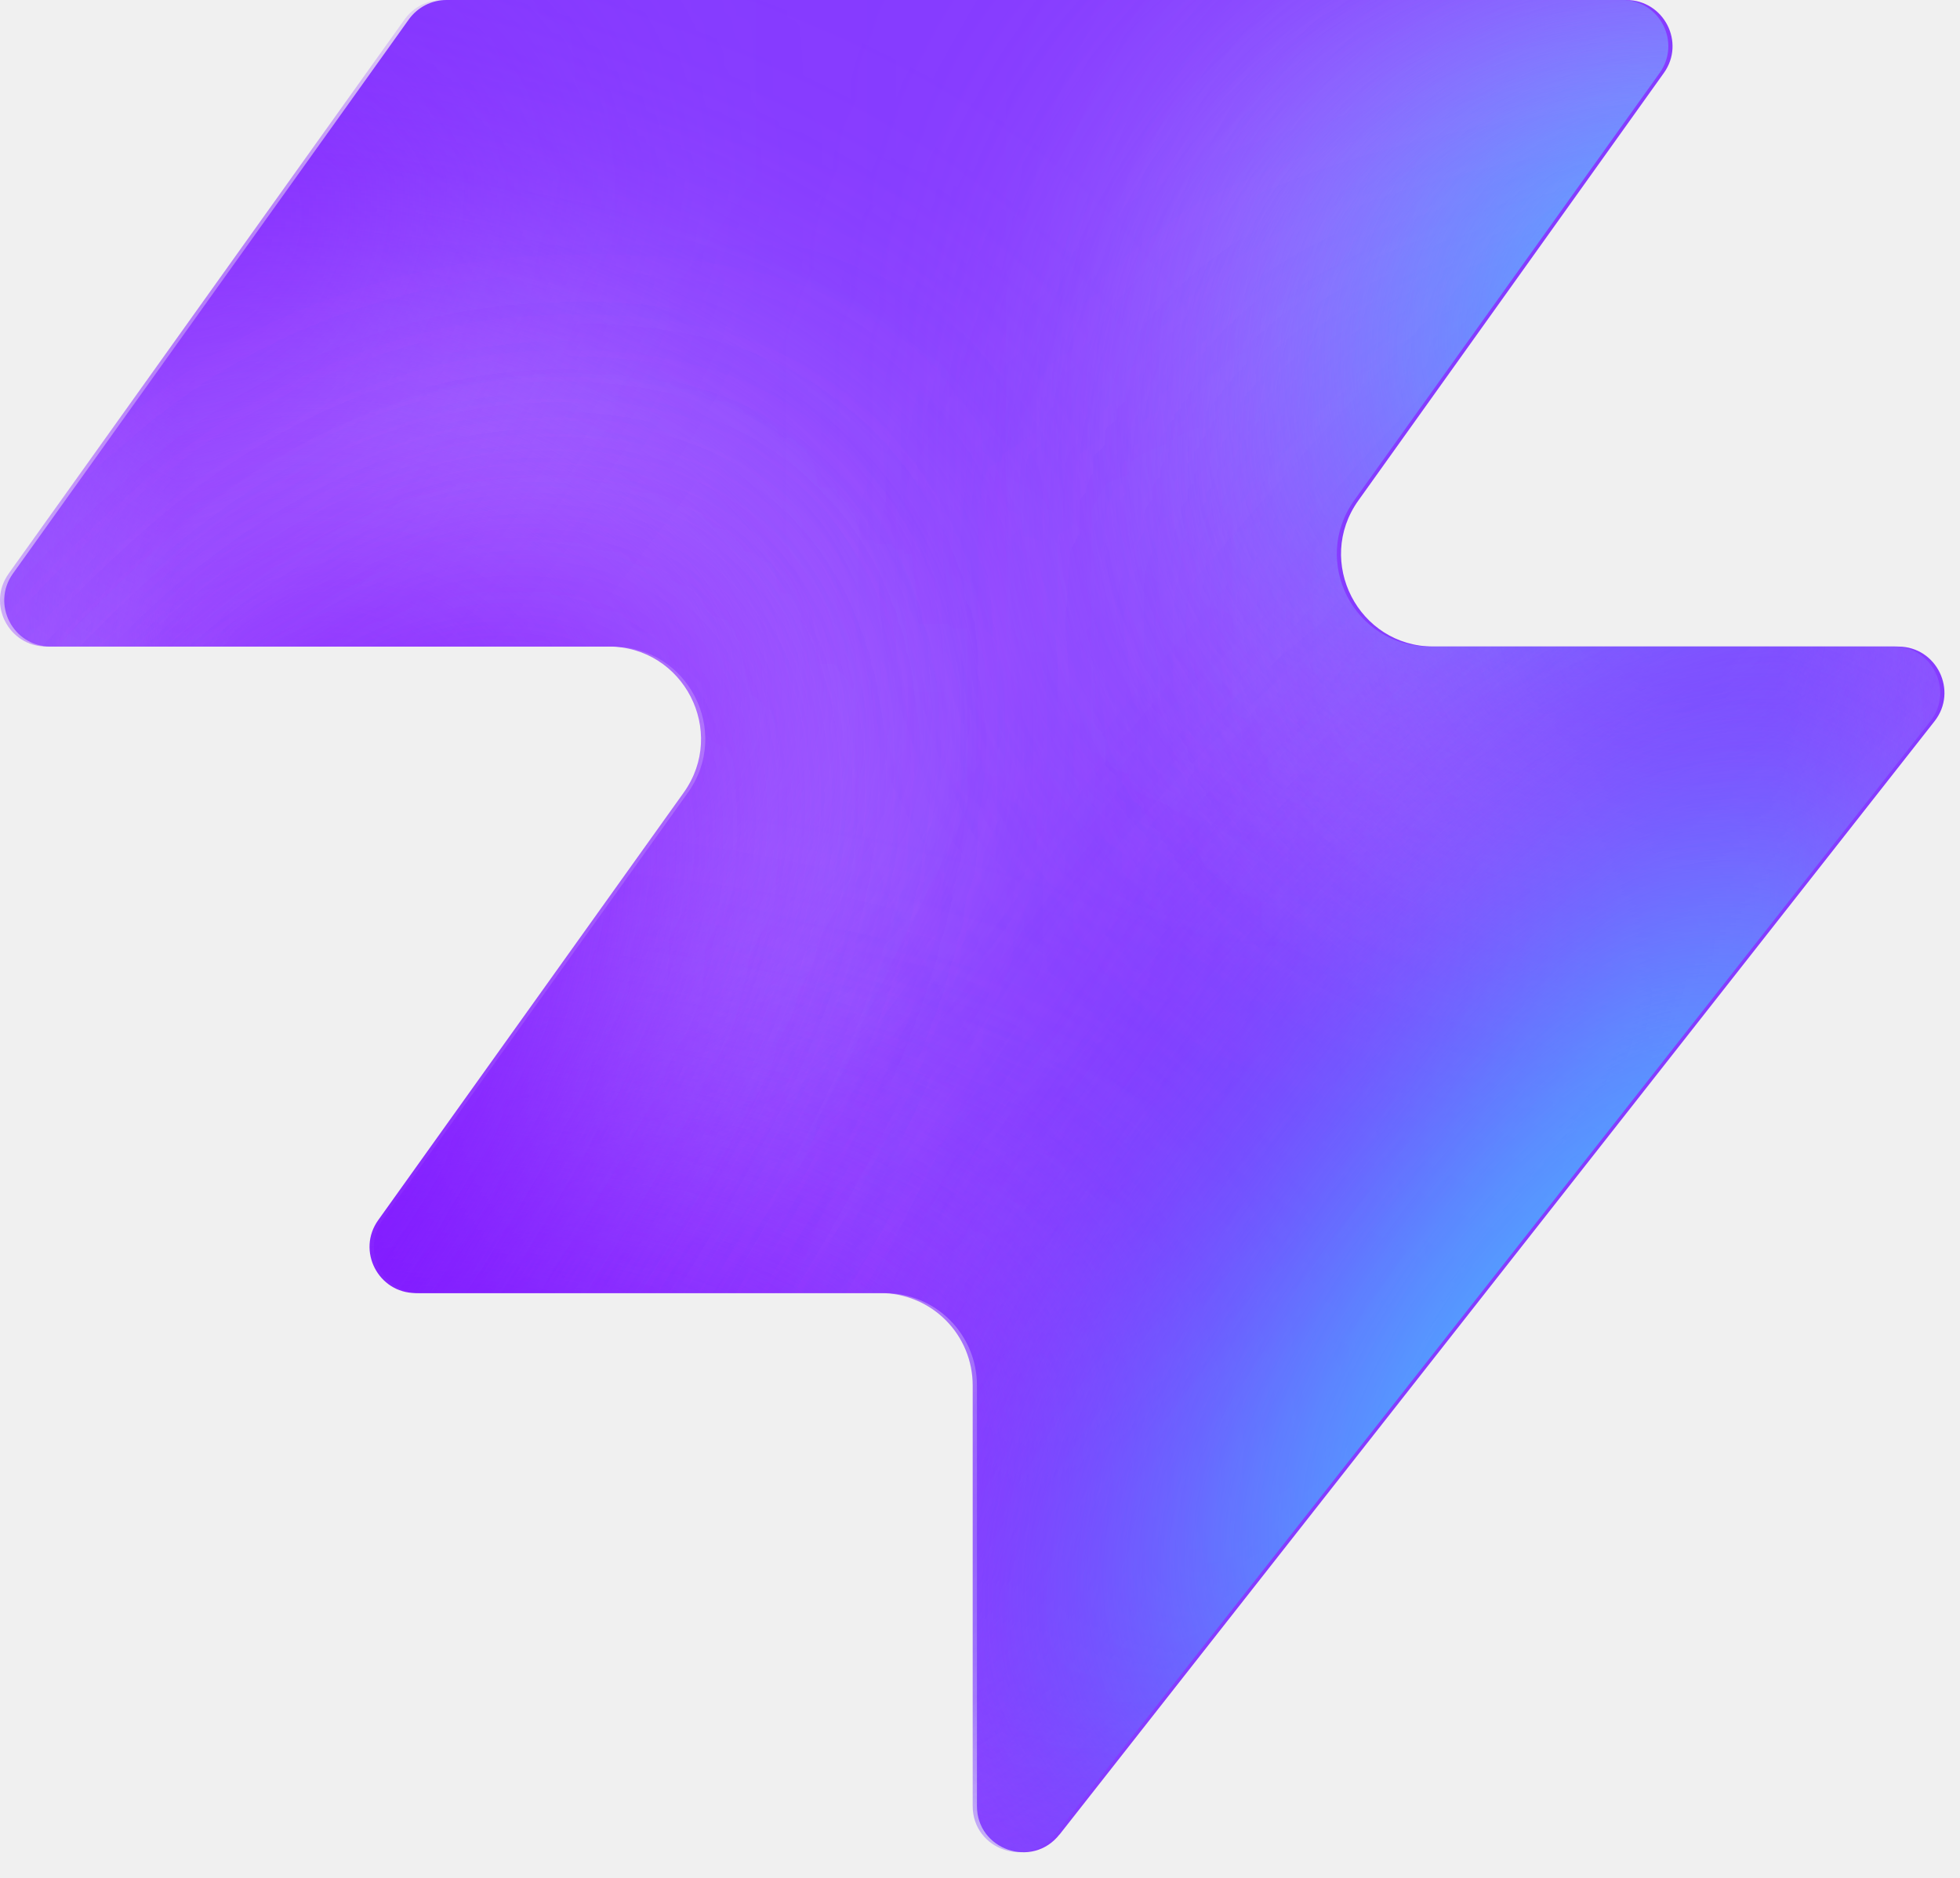
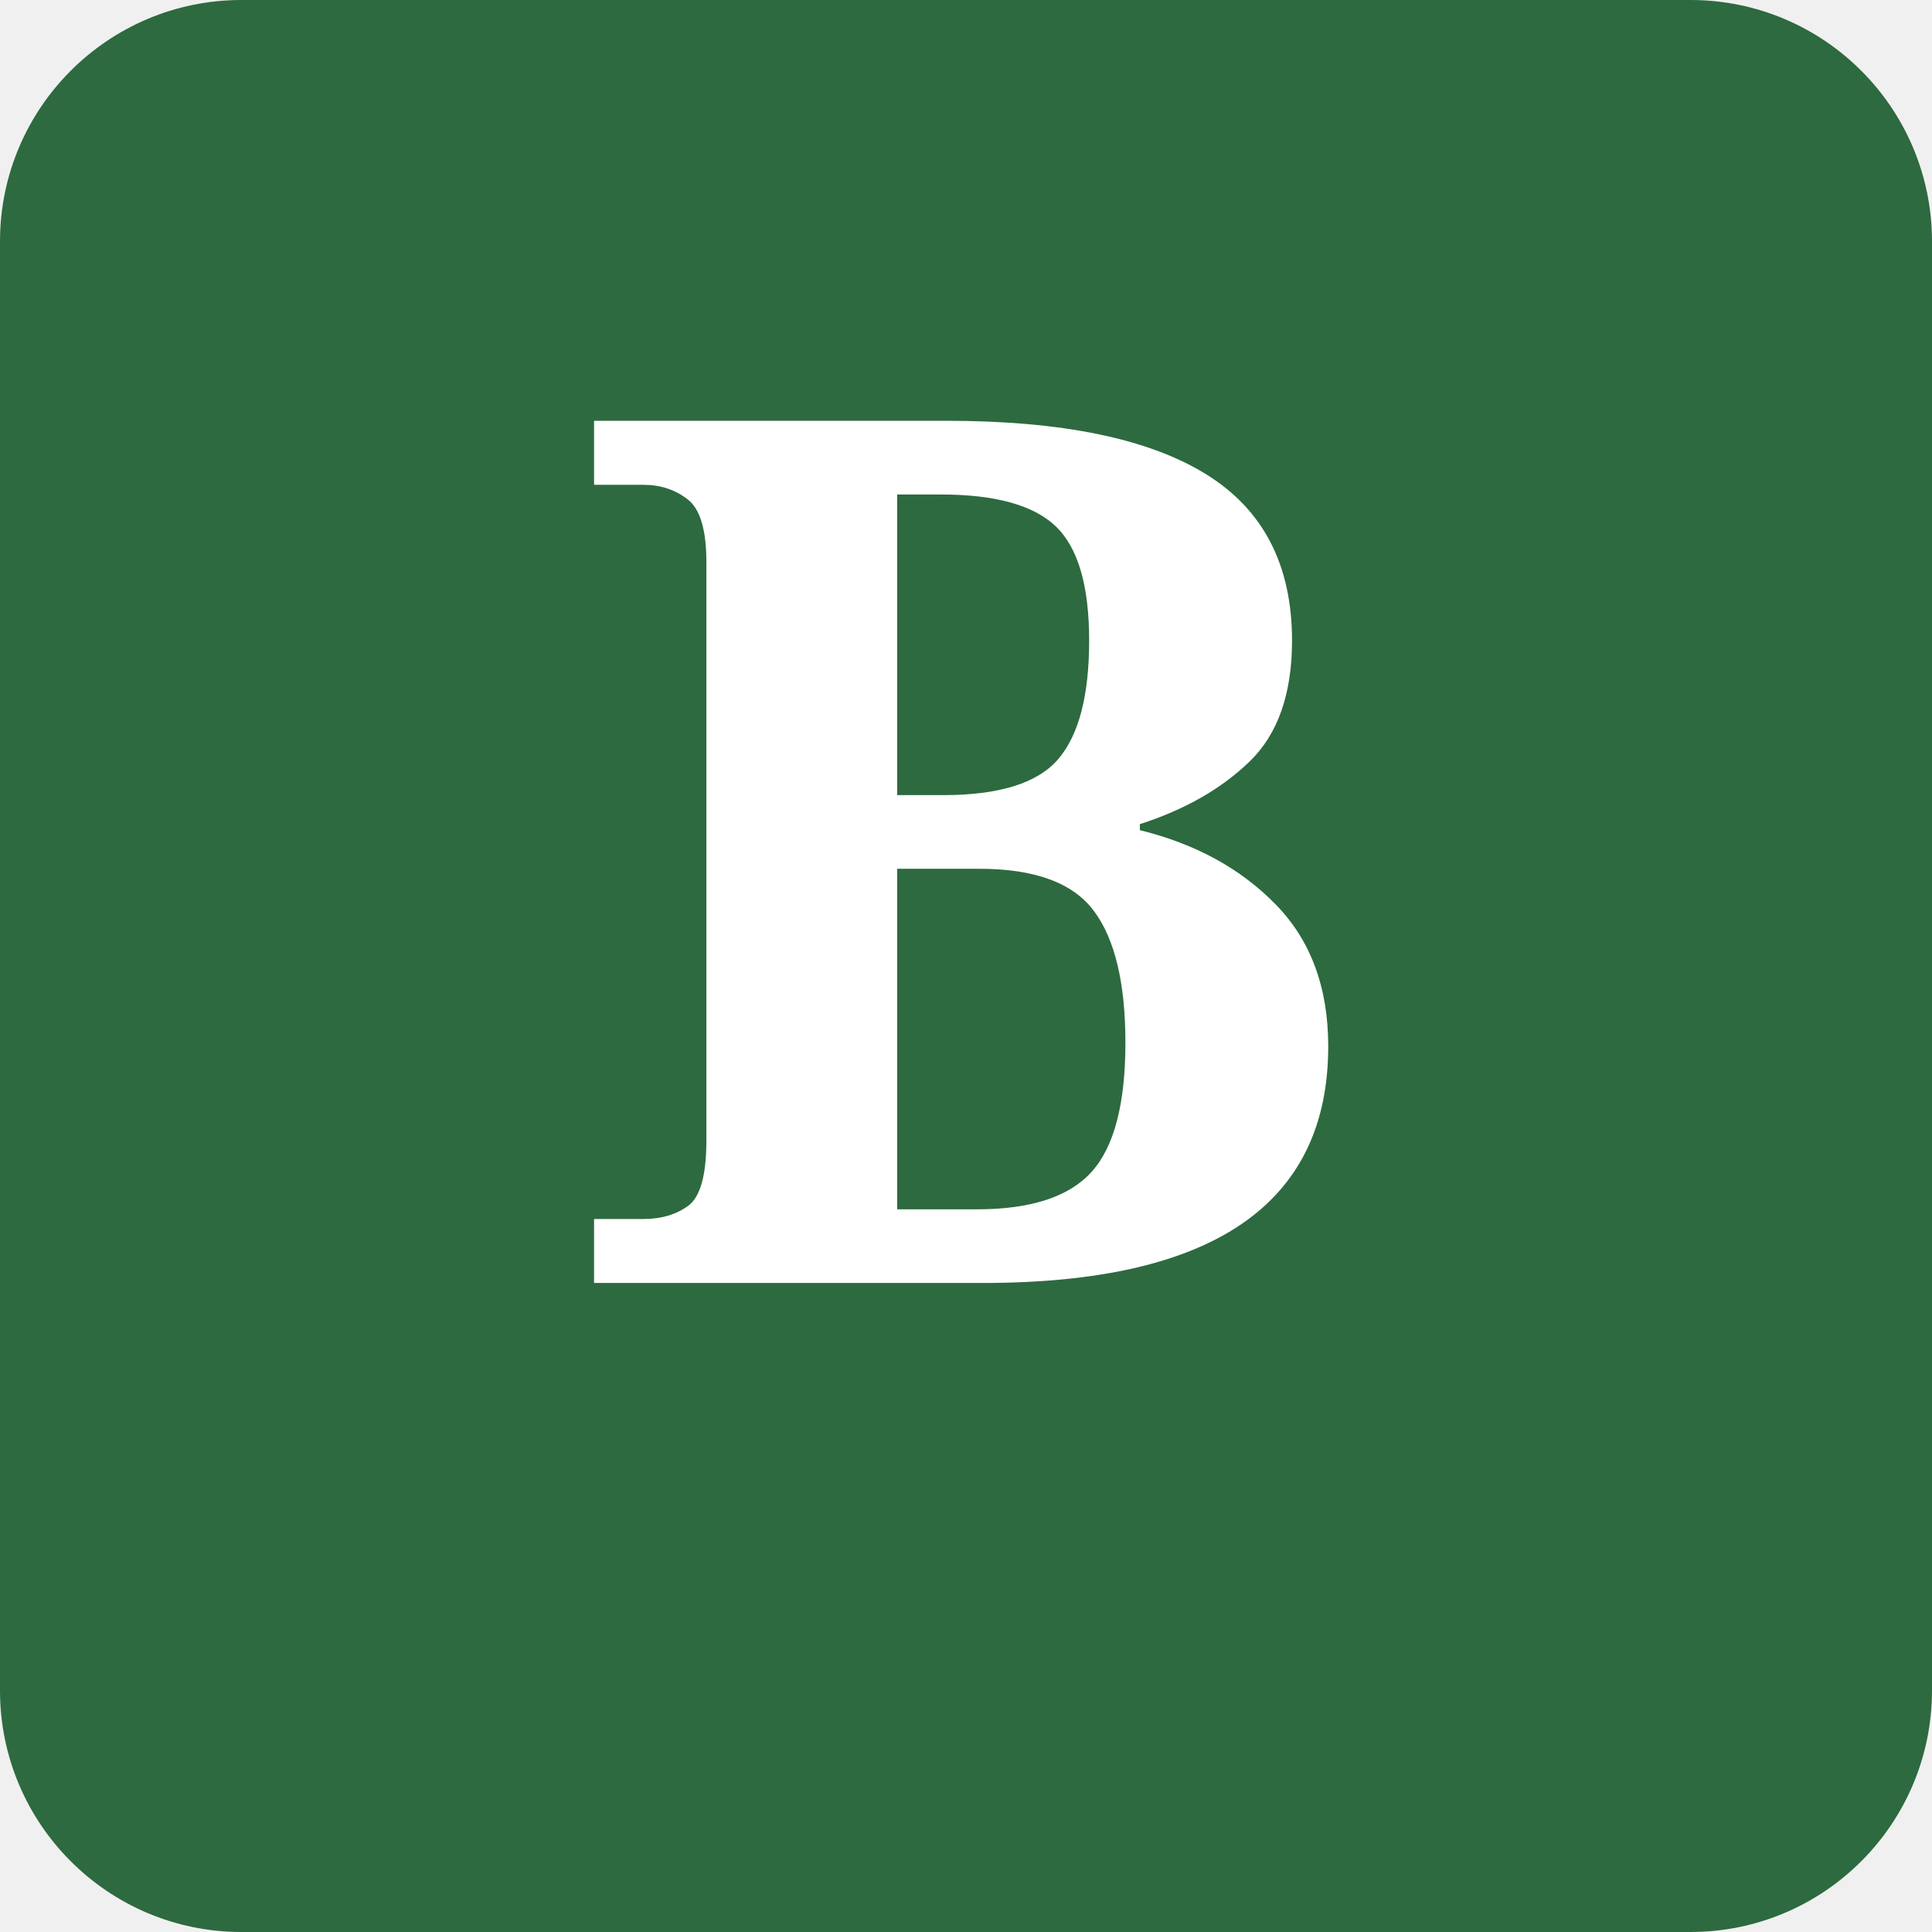
- <svg xmlns="http://www.w3.org/2000/svg" width="48" height="46" fill="none" viewBox="0 0 48 46">
-   <path fill="#863bff" d="M25.946 44.938c-.664.845-2.021.375-2.021-.698V33.937a2.26 2.26 0 0 0-2.262-2.262H10.287c-.92 0-1.456-1.04-.92-1.788l7.48-10.471c1.07-1.497 0-3.578-1.842-3.578H1.237c-.92 0-1.456-1.04-.92-1.788L10.013.474c.214-.297.556-.474.92-.474h28.894c.92 0 1.456 1.04.92 1.788l-7.48 10.471c-1.07 1.498 0 3.579 1.842 3.579h11.377c.943 0 1.473 1.088.89 1.83L25.947 44.94z" style="fill:#863bff;fill:color(display-p3 .525 .23 1);fill-opacity:1" />
-   <mask id="a" width="48" height="46" x="0" y="0" maskUnits="userSpaceOnUse" style="mask-type:alpha">
-     <path fill="#000" d="M25.842 44.938c-.664.844-2.021.375-2.021-.698V33.937a2.26 2.26 0 0 0-2.262-2.262H10.183c-.92 0-1.456-1.04-.92-1.788l7.48-10.471c1.07-1.498 0-3.579-1.842-3.579H1.133c-.92 0-1.456-1.04-.92-1.787L9.91.473c.214-.297.556-.474.92-.474h28.894c.92 0 1.456 1.04.92 1.788l-7.48 10.471c-1.07 1.498 0 3.578 1.842 3.578h11.377c.943 0 1.473 1.088.89 1.832L25.843 44.94z" style="fill:#000;fill-opacity:1" />
-   </mask>
-   <g mask="url(#a)">
-     <g filter="url(#b)">
-       <ellipse cx="5.508" cy="14.704" fill="#ede6ff" rx="5.508" ry="14.704" style="fill:#ede6ff;fill:color(display-p3 .927 .903 1);fill-opacity:1" transform="matrix(.00324 1 1 -.00324 -4.47 31.516)" />
-     </g>
-     <g filter="url(#c)">
-       <ellipse cx="10.399" cy="29.851" fill="#ede6ff" rx="10.399" ry="29.851" style="fill:#ede6ff;fill:color(display-p3 .927 .903 1);fill-opacity:1" transform="matrix(.00324 1 1 -.00324 -39.328 7.883)" />
-     </g>
-     <g filter="url(#d)">
-       <ellipse cx="5.508" cy="30.487" fill="#7e14ff" rx="5.508" ry="30.487" style="fill:#7e14ff;fill:color(display-p3 .492 .077 1);fill-opacity:1" transform="rotate(89.814 -25.913 -14.639)scale(1 -1)" />
-     </g>
-     <g filter="url(#e)">
-       <ellipse cx="5.508" cy="30.599" fill="#7e14ff" rx="5.508" ry="30.599" style="fill:#7e14ff;fill:color(display-p3 .492 .077 1);fill-opacity:1" transform="rotate(89.814 -32.644 -3.334)scale(1 -1)" />
-     </g>
-     <g filter="url(#f)">
-       <ellipse cx="5.508" cy="30.599" fill="#7e14ff" rx="5.508" ry="30.599" style="fill:#7e14ff;fill:color(display-p3 .492 .077 1);fill-opacity:1" transform="matrix(.00324 1 1 -.00324 -34.34 30.47)" />
-     </g>
-     <g filter="url(#g)">
-       <ellipse cx="14.072" cy="22.078" fill="#ede6ff" rx="14.072" ry="22.078" style="fill:#ede6ff;fill:color(display-p3 .927 .903 1);fill-opacity:1" transform="rotate(93.35 24.506 48.493)scale(-1 1)" />
-     </g>
-     <g filter="url(#h)">
-       <ellipse cx="3.47" cy="21.501" fill="#7e14ff" rx="3.47" ry="21.501" style="fill:#7e14ff;fill:color(display-p3 .492 .077 1);fill-opacity:1" transform="rotate(89.009 28.708 47.59)scale(-1 1)" />
-     </g>
-     <g filter="url(#i)">
-       <ellipse cx="3.47" cy="21.501" fill="#7e14ff" rx="3.47" ry="21.501" style="fill:#7e14ff;fill:color(display-p3 .492 .077 1);fill-opacity:1" transform="rotate(89.009 28.708 47.59)scale(-1 1)" />
-     </g>
-     <g filter="url(#j)">
-       <ellipse cx=".387" cy="8.972" fill="#7e14ff" rx="4.407" ry="29.108" style="fill:#7e14ff;fill:color(display-p3 .492 .077 1);fill-opacity:1" transform="rotate(39.51 .387 8.972)" />
-     </g>
-     <g filter="url(#k)">
-       <ellipse cx="47.523" cy="-6.092" fill="#7e14ff" rx="4.407" ry="29.108" style="fill:#7e14ff;fill:color(display-p3 .492 .077 1);fill-opacity:1" transform="rotate(37.892 47.523 -6.092)" />
-     </g>
-     <g filter="url(#l)">
-       <ellipse cx="41.412" cy="6.333" fill="#47bfff" rx="5.971" ry="9.665" style="fill:#47bfff;fill:color(display-p3 .28 .748 1);fill-opacity:1" transform="rotate(37.892 41.412 6.333)" />
-     </g>
-     <g filter="url(#m)">
-       <ellipse cx="-1.879" cy="38.332" fill="#7e14ff" rx="4.407" ry="29.108" style="fill:#7e14ff;fill:color(display-p3 .492 .077 1);fill-opacity:1" transform="rotate(37.892 -1.88 38.332)" />
-     </g>
-     <g filter="url(#n)">
-       <ellipse cx="-1.879" cy="38.332" fill="#7e14ff" rx="4.407" ry="29.108" style="fill:#7e14ff;fill:color(display-p3 .492 .077 1);fill-opacity:1" transform="rotate(37.892 -1.88 38.332)" />
-     </g>
-     <g filter="url(#o)">
-       <ellipse cx="35.651" cy="29.907" fill="#7e14ff" rx="4.407" ry="29.108" style="fill:#7e14ff;fill:color(display-p3 .492 .077 1);fill-opacity:1" transform="rotate(37.892 35.651 29.907)" />
-     </g>
-     <g filter="url(#p)">
-       <ellipse cx="38.418" cy="32.4" fill="#47bfff" rx="5.971" ry="15.297" style="fill:#47bfff;fill:color(display-p3 .28 .748 1);fill-opacity:1" transform="rotate(37.892 38.418 32.4)" />
-     </g>
-   </g>
-   <defs>
-     <filter id="b" width="60.045" height="41.654" x="-19.77" y="16.149" color-interpolation-filters="sRGB" filterUnits="userSpaceOnUse">
-       <feFlood flood-opacity="0" result="BackgroundImageFix" />
-       <feBlend in="SourceGraphic" in2="BackgroundImageFix" result="shape" />
-       <feGaussianBlur result="effect1_foregroundBlur_2002_17158" stdDeviation="7.659" />
-     </filter>
-     <filter id="c" width="90.34" height="51.437" x="-54.613" y="-7.533" color-interpolation-filters="sRGB" filterUnits="userSpaceOnUse">
-       <feFlood flood-opacity="0" result="BackgroundImageFix" />
-       <feBlend in="SourceGraphic" in2="BackgroundImageFix" result="shape" />
-       <feGaussianBlur result="effect1_foregroundBlur_2002_17158" stdDeviation="7.659" />
-     </filter>
-     <filter id="d" width="79.355" height="29.4" x="-49.64" y="2.03" color-interpolation-filters="sRGB" filterUnits="userSpaceOnUse">
-       <feFlood flood-opacity="0" result="BackgroundImageFix" />
-       <feBlend in="SourceGraphic" in2="BackgroundImageFix" result="shape" />
-       <feGaussianBlur result="effect1_foregroundBlur_2002_17158" stdDeviation="4.596" />
-     </filter>
-     <filter id="e" width="79.579" height="29.4" x="-45.045" y="20.029" color-interpolation-filters="sRGB" filterUnits="userSpaceOnUse">
-       <feFlood flood-opacity="0" result="BackgroundImageFix" />
-       <feBlend in="SourceGraphic" in2="BackgroundImageFix" result="shape" />
-       <feGaussianBlur result="effect1_foregroundBlur_2002_17158" stdDeviation="4.596" />
-     </filter>
-     <filter id="f" width="79.579" height="29.4" x="-43.513" y="21.178" color-interpolation-filters="sRGB" filterUnits="userSpaceOnUse">
-       <feFlood flood-opacity="0" result="BackgroundImageFix" />
-       <feBlend in="SourceGraphic" in2="BackgroundImageFix" result="shape" />
-       <feGaussianBlur result="effect1_foregroundBlur_2002_17158" stdDeviation="4.596" />
-     </filter>
-     <filter id="g" width="74.749" height="58.852" x="15.756" y="-17.901" color-interpolation-filters="sRGB" filterUnits="userSpaceOnUse">
-       <feFlood flood-opacity="0" result="BackgroundImageFix" />
-       <feBlend in="SourceGraphic" in2="BackgroundImageFix" result="shape" />
-       <feGaussianBlur result="effect1_foregroundBlur_2002_17158" stdDeviation="7.659" />
-     </filter>
-     <filter id="h" width="61.377" height="25.362" x="23.548" y="2.284" color-interpolation-filters="sRGB" filterUnits="userSpaceOnUse">
-       <feFlood flood-opacity="0" result="BackgroundImageFix" />
-       <feBlend in="SourceGraphic" in2="BackgroundImageFix" result="shape" />
-       <feGaussianBlur result="effect1_foregroundBlur_2002_17158" stdDeviation="4.596" />
-     </filter>
-     <filter id="i" width="61.377" height="25.362" x="23.548" y="2.284" color-interpolation-filters="sRGB" filterUnits="userSpaceOnUse">
-       <feFlood flood-opacity="0" result="BackgroundImageFix" />
-       <feBlend in="SourceGraphic" in2="BackgroundImageFix" result="shape" />
-       <feGaussianBlur result="effect1_foregroundBlur_2002_17158" stdDeviation="4.596" />
-     </filter>
-     <filter id="j" width="56.045" height="63.649" x="-27.636" y="-22.853" color-interpolation-filters="sRGB" filterUnits="userSpaceOnUse">
-       <feFlood flood-opacity="0" result="BackgroundImageFix" />
-       <feBlend in="SourceGraphic" in2="BackgroundImageFix" result="shape" />
-       <feGaussianBlur result="effect1_foregroundBlur_2002_17158" stdDeviation="4.596" />
-     </filter>
-     <filter id="k" width="54.814" height="64.646" x="20.116" y="-38.415" color-interpolation-filters="sRGB" filterUnits="userSpaceOnUse">
-       <feFlood flood-opacity="0" result="BackgroundImageFix" />
-       <feBlend in="SourceGraphic" in2="BackgroundImageFix" result="shape" />
-       <feGaussianBlur result="effect1_foregroundBlur_2002_17158" stdDeviation="4.596" />
-     </filter>
-     <filter id="l" width="33.541" height="35.313" x="24.641" y="-11.323" color-interpolation-filters="sRGB" filterUnits="userSpaceOnUse">
-       <feFlood flood-opacity="0" result="BackgroundImageFix" />
-       <feBlend in="SourceGraphic" in2="BackgroundImageFix" result="shape" />
-       <feGaussianBlur result="effect1_foregroundBlur_2002_17158" stdDeviation="4.596" />
-     </filter>
-     <filter id="m" width="54.814" height="64.646" x="-29.286" y="6.009" color-interpolation-filters="sRGB" filterUnits="userSpaceOnUse">
-       <feFlood flood-opacity="0" result="BackgroundImageFix" />
-       <feBlend in="SourceGraphic" in2="BackgroundImageFix" result="shape" />
-       <feGaussianBlur result="effect1_foregroundBlur_2002_17158" stdDeviation="4.596" />
-     </filter>
-     <filter id="n" width="54.814" height="64.646" x="-29.286" y="6.009" color-interpolation-filters="sRGB" filterUnits="userSpaceOnUse">
-       <feFlood flood-opacity="0" result="BackgroundImageFix" />
-       <feBlend in="SourceGraphic" in2="BackgroundImageFix" result="shape" />
-       <feGaussianBlur result="effect1_foregroundBlur_2002_17158" stdDeviation="4.596" />
-     </filter>
-     <filter id="o" width="54.814" height="64.646" x="8.244" y="-2.416" color-interpolation-filters="sRGB" filterUnits="userSpaceOnUse">
-       <feFlood flood-opacity="0" result="BackgroundImageFix" />
-       <feBlend in="SourceGraphic" in2="BackgroundImageFix" result="shape" />
-       <feGaussianBlur result="effect1_foregroundBlur_2002_17158" stdDeviation="4.596" />
-     </filter>
-     <filter id="p" width="39.409" height="43.623" x="18.713" y="10.588" color-interpolation-filters="sRGB" filterUnits="userSpaceOnUse">
-       <feFlood flood-opacity="0" result="BackgroundImageFix" />
-       <feBlend in="SourceGraphic" in2="BackgroundImageFix" result="shape" />
-       <feGaussianBlur result="effect1_foregroundBlur_2002_17158" stdDeviation="4.596" />
-     </filter>
-   </defs>
+ <svg xmlns="http://www.w3.org/2000/svg" viewBox="0 0 512 512">
+   <rect width="512" height="512" rx="64" fill="#2d6a3f" />
+   <text x="256" y="340" text-anchor="middle" font-family="Georgia, serif" font-weight="bold" font-size="320" fill="white">B</text>
</svg>
